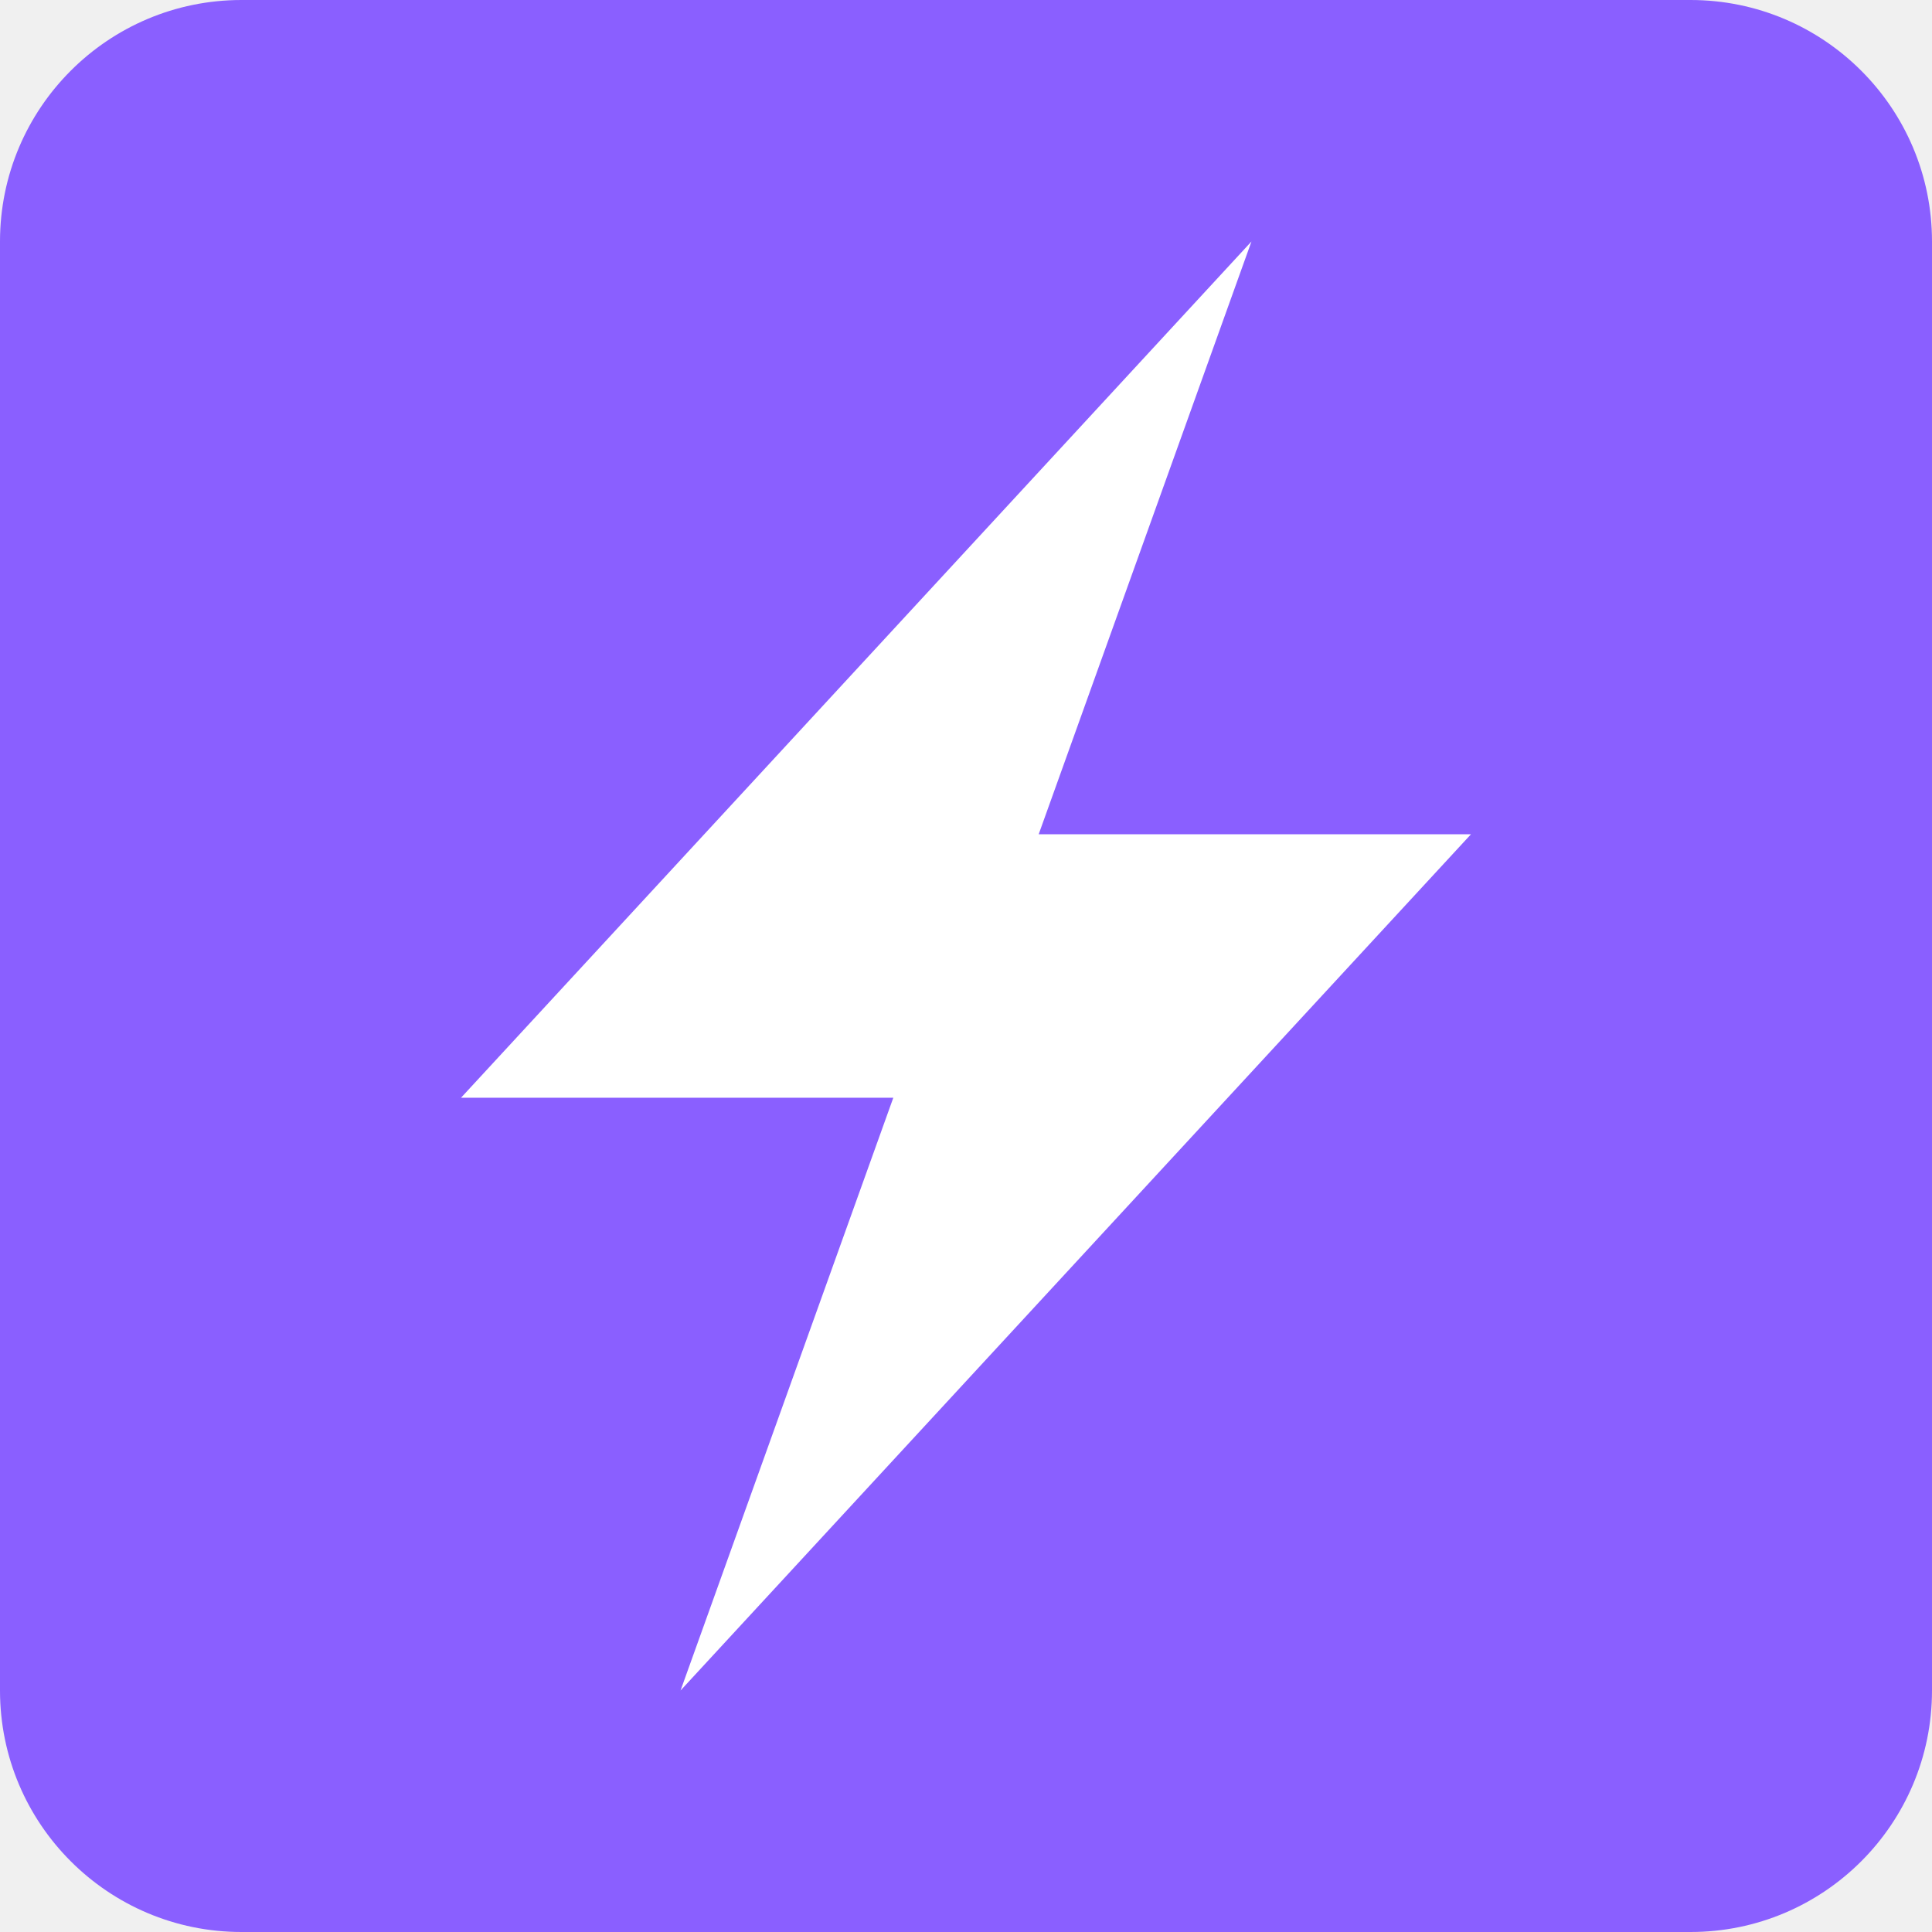
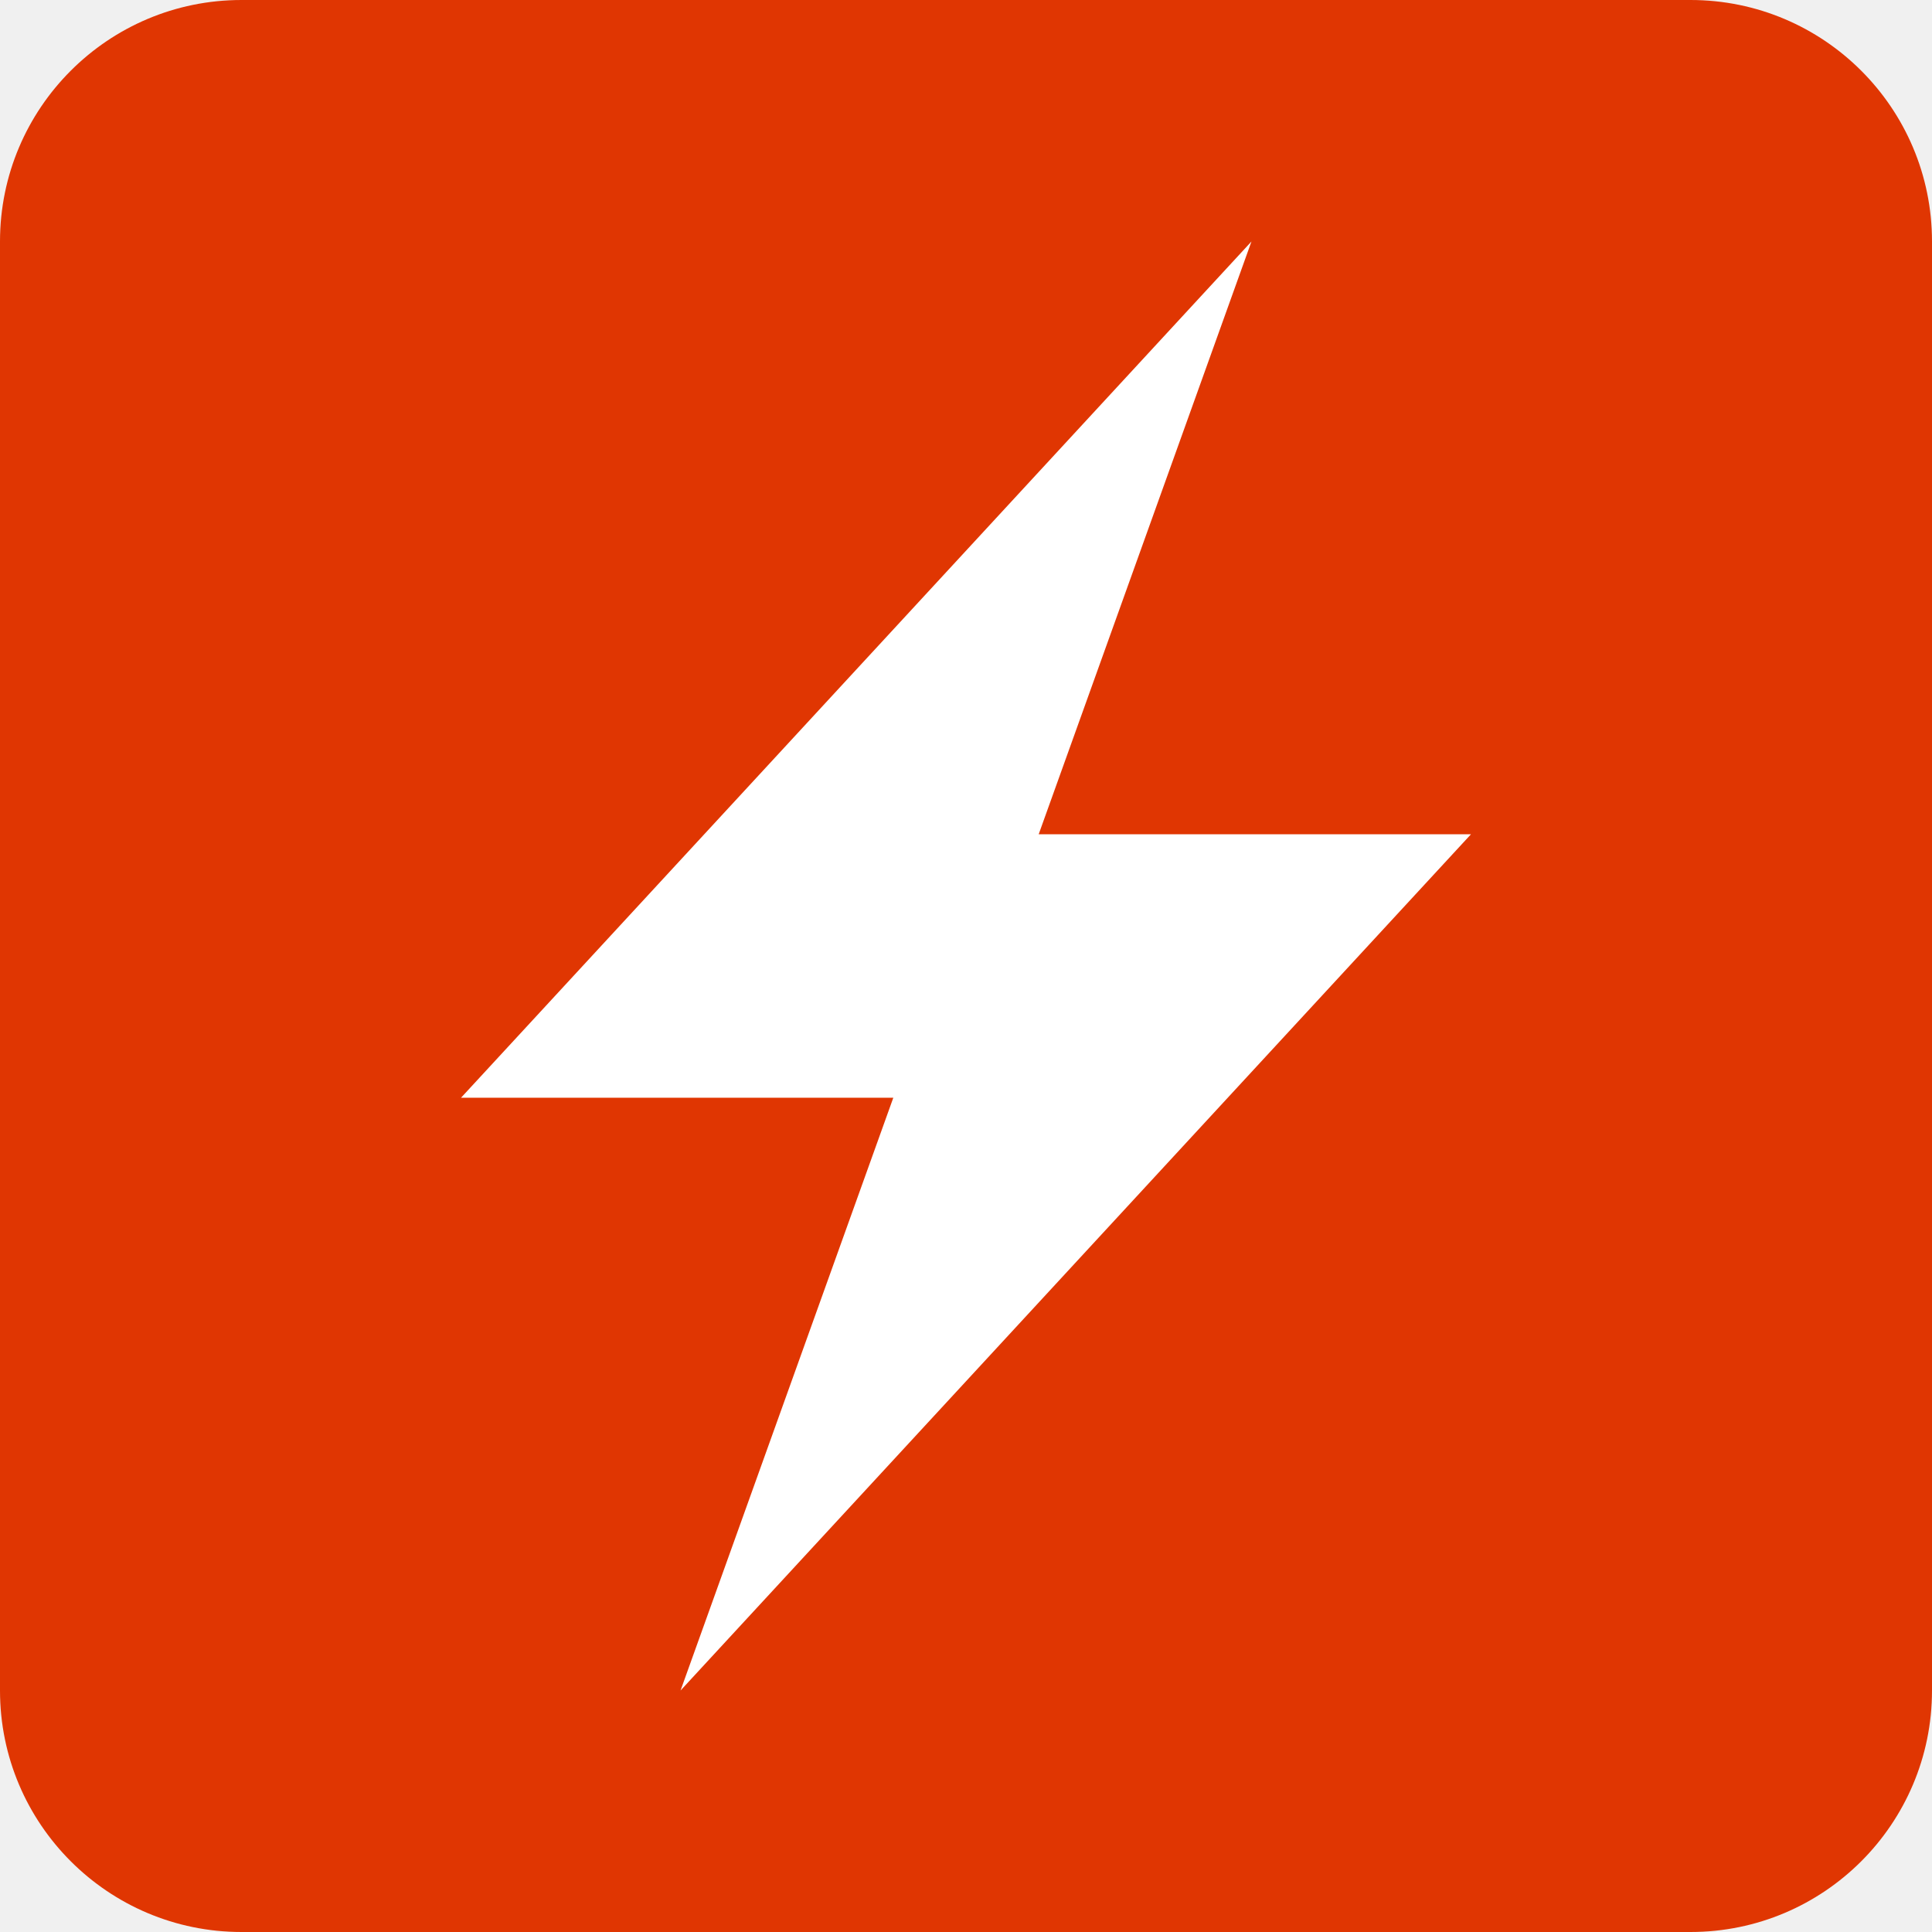
<svg xmlns="http://www.w3.org/2000/svg" viewBox="0 0 16 16" width="16" height="16">
-   <rect width="16" height="16" rx="2" fill="#8A5FFF" />
+   <rect width="16" height="16" rx="2" fill="#E03602" />
  <path d="M7.398 9.091h-3.58L10.364 2 8.602 6.909h3.58L5.636 14l1.762-4.909Z" fill="#fff" />
</svg>
